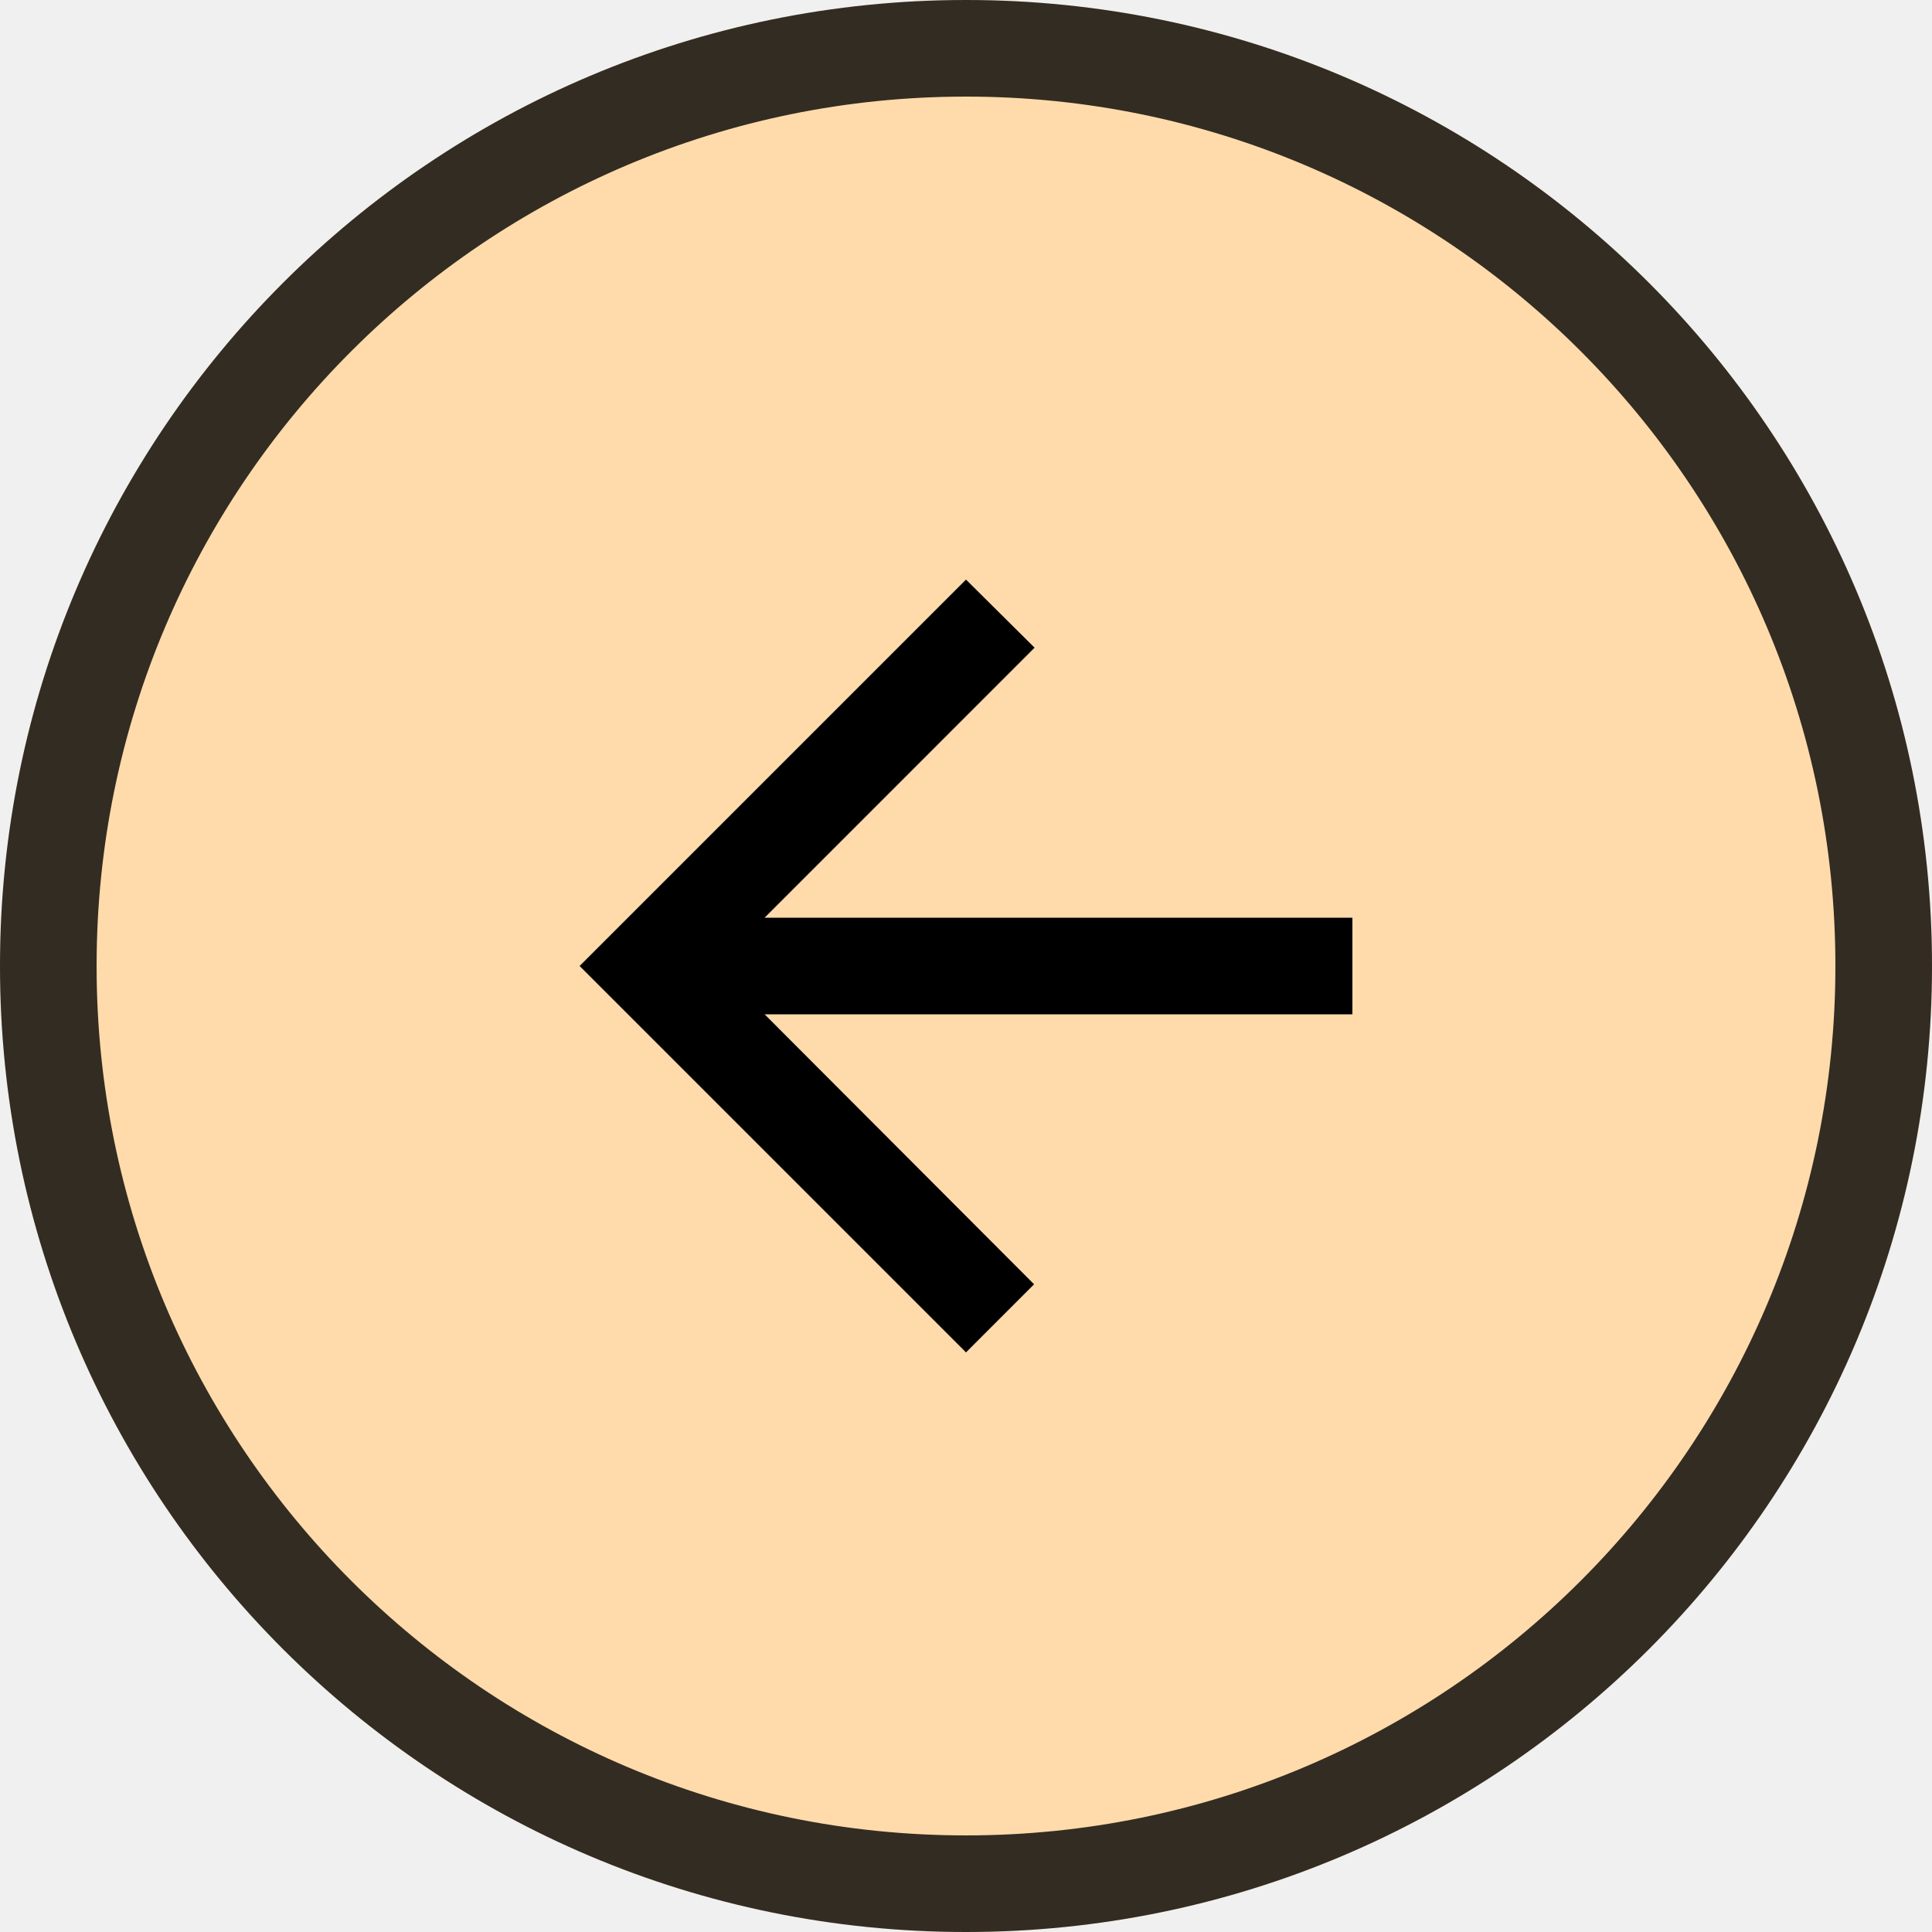
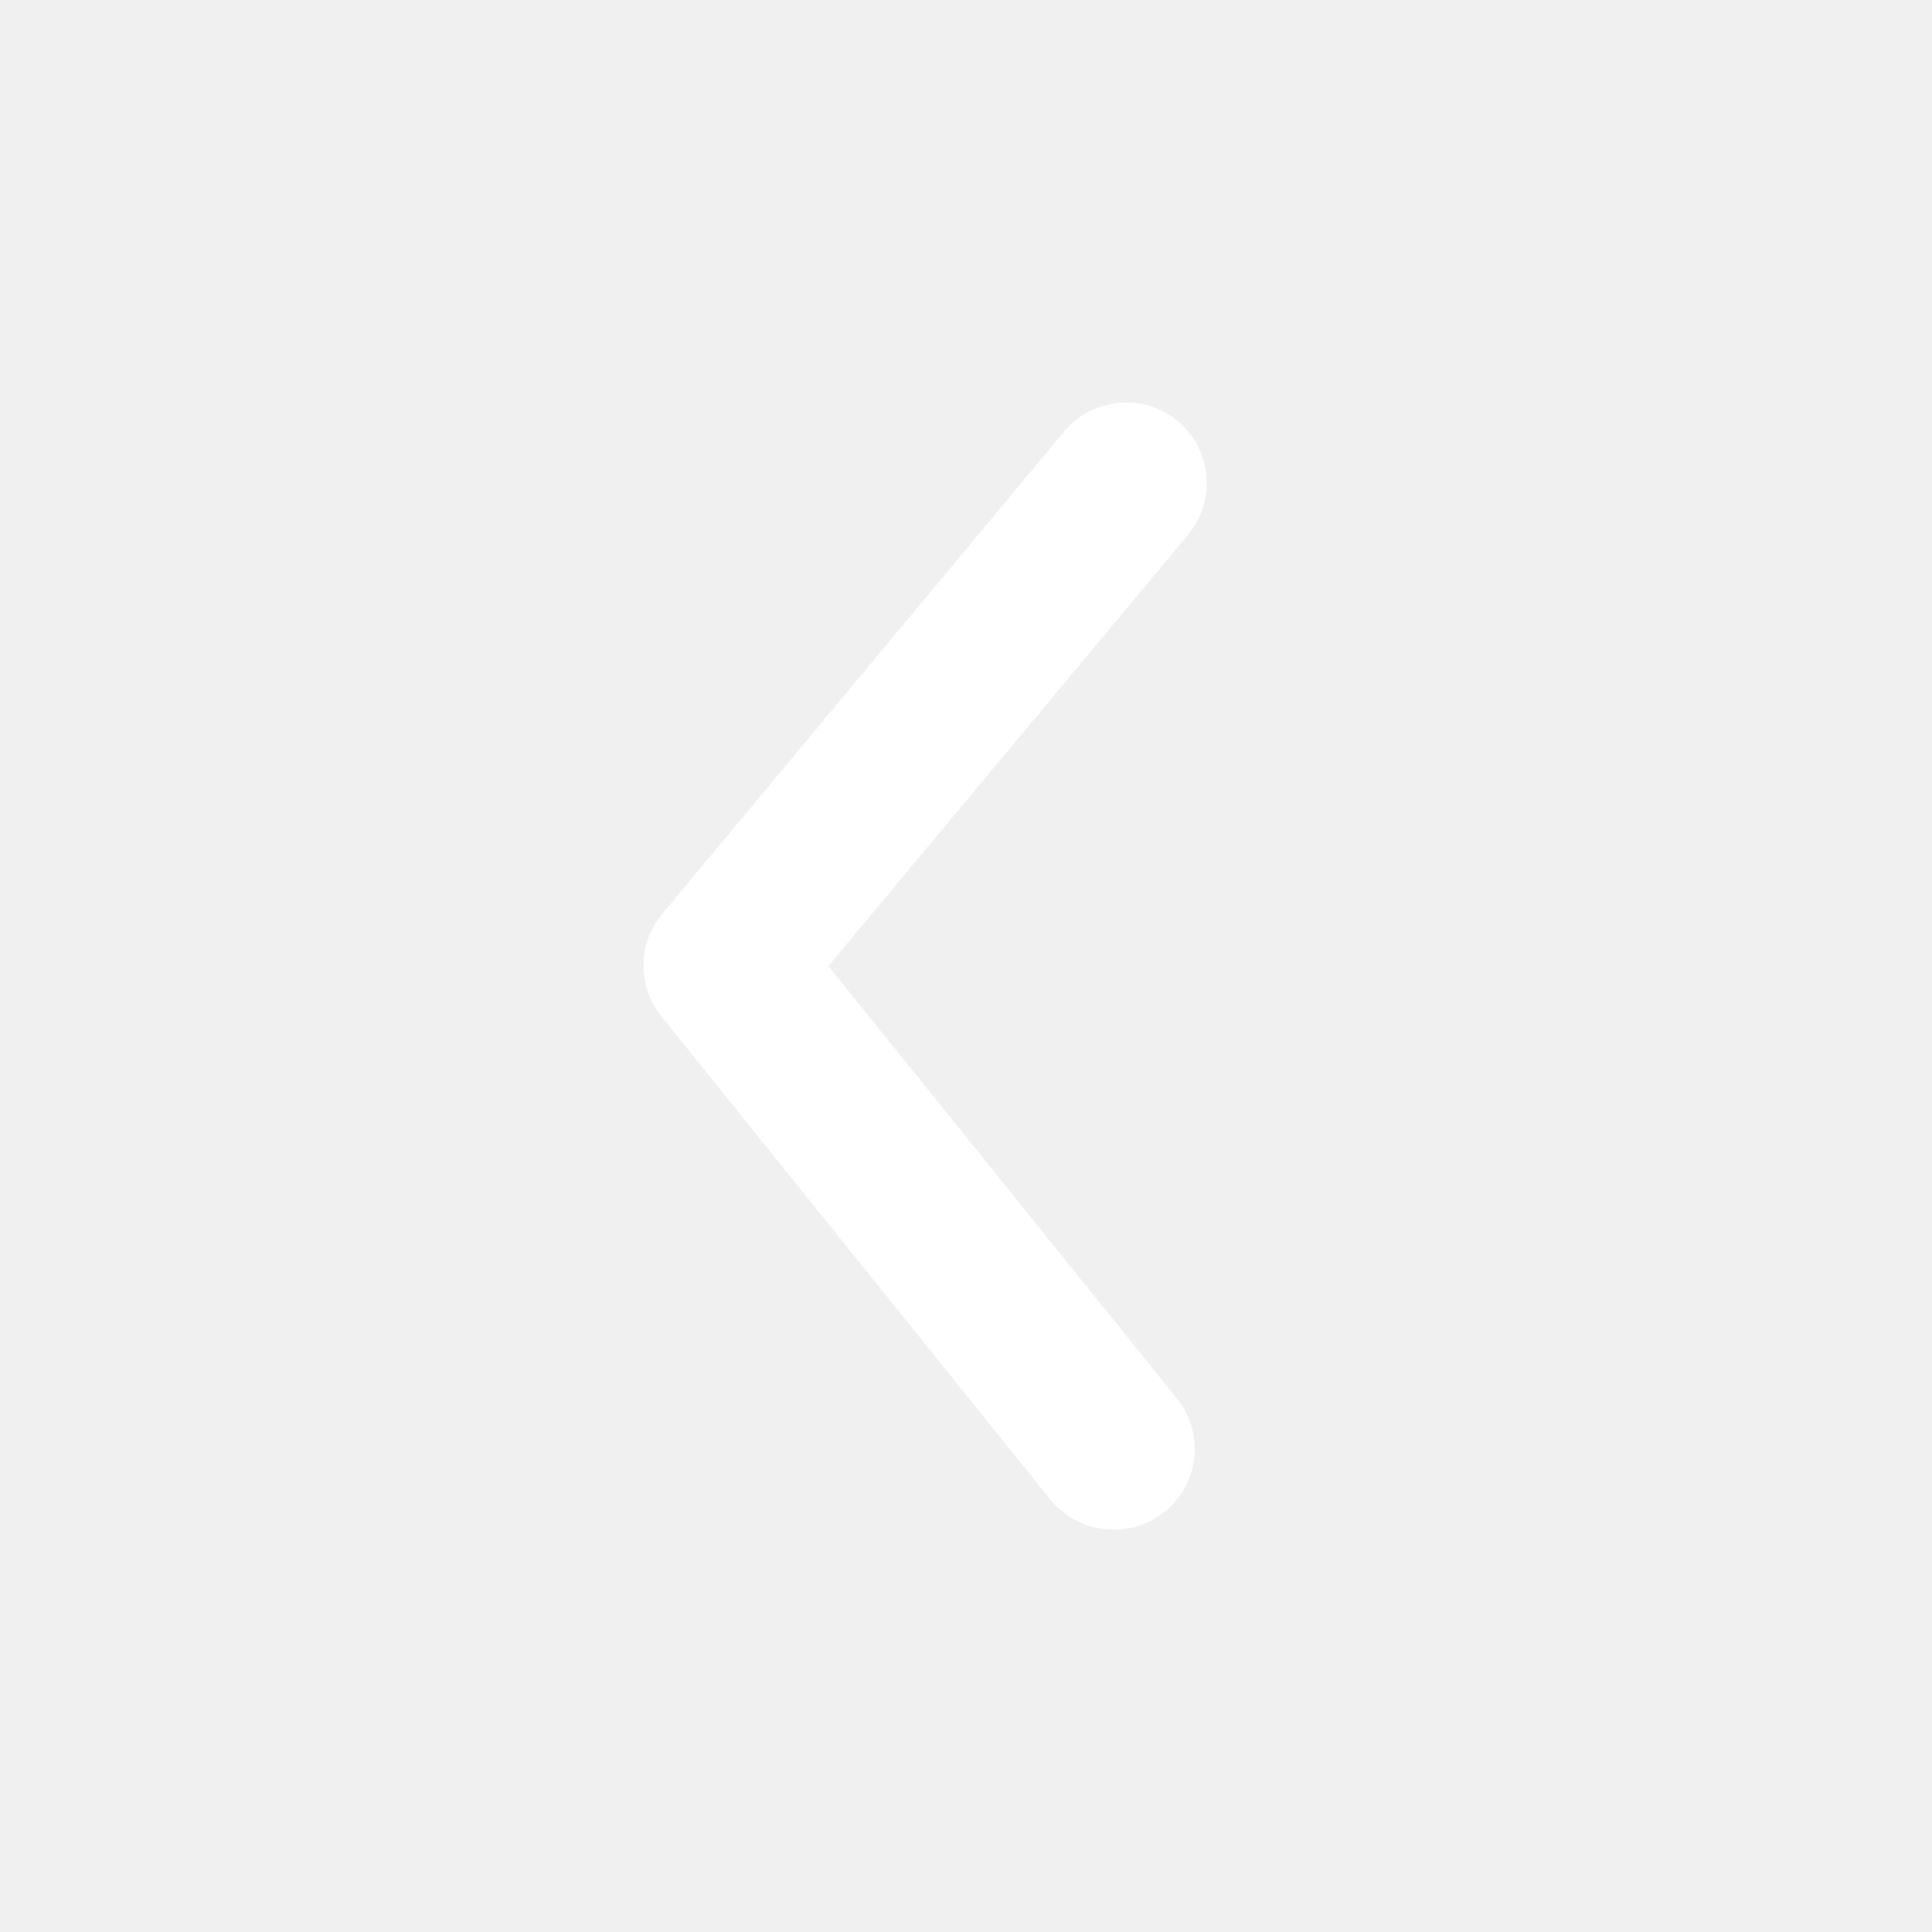
- <svg xmlns="http://www.w3.org/2000/svg" width="50" height="50" viewBox="0 0 50 50" fill="none">
-   <g id="ë¤ë¡ê°ê¸°">
-     <g id="Ellipse 1">
-       <circle cx="25" cy="25" r="25" fill="#FFDBAB" />
-       <circle cx="25" cy="25" r="23.75" stroke="black" stroke-opacity="0.8" stroke-width="2.5" />
-     </g>
-     <path id="Vector" d="M35 23.75H19.788L26.775 16.762L25 15L15 25L25 35L26.762 33.237L19.788 26.25H35V23.75Z" fill="black" />
-   </g>
+ <svg xmlns="http://www.w3.org/2000/svg" width="45" height="45" viewBox="0 0 45 45" fill="none">
+   <path d="M25.931 35.626C25.651 35.627 25.375 35.566 25.121 35.445C24.868 35.325 24.645 35.15 24.469 34.933L15.413 23.683C15.137 23.347 14.986 22.926 14.986 22.492C14.986 22.058 15.137 21.637 15.413 21.301L24.788 10.051C25.106 9.668 25.563 9.428 26.059 9.382C26.555 9.336 27.049 9.489 27.431 9.808C27.814 10.126 28.055 10.583 28.101 11.079C28.146 11.575 27.993 12.069 27.675 12.451L19.294 22.501L27.394 32.551C27.623 32.827 27.769 33.162 27.814 33.517C27.858 33.873 27.8 34.233 27.646 34.557C27.493 34.88 27.249 35.153 26.945 35.343C26.642 35.532 26.29 35.631 25.931 35.626Z" fill="white" />
</svg>
